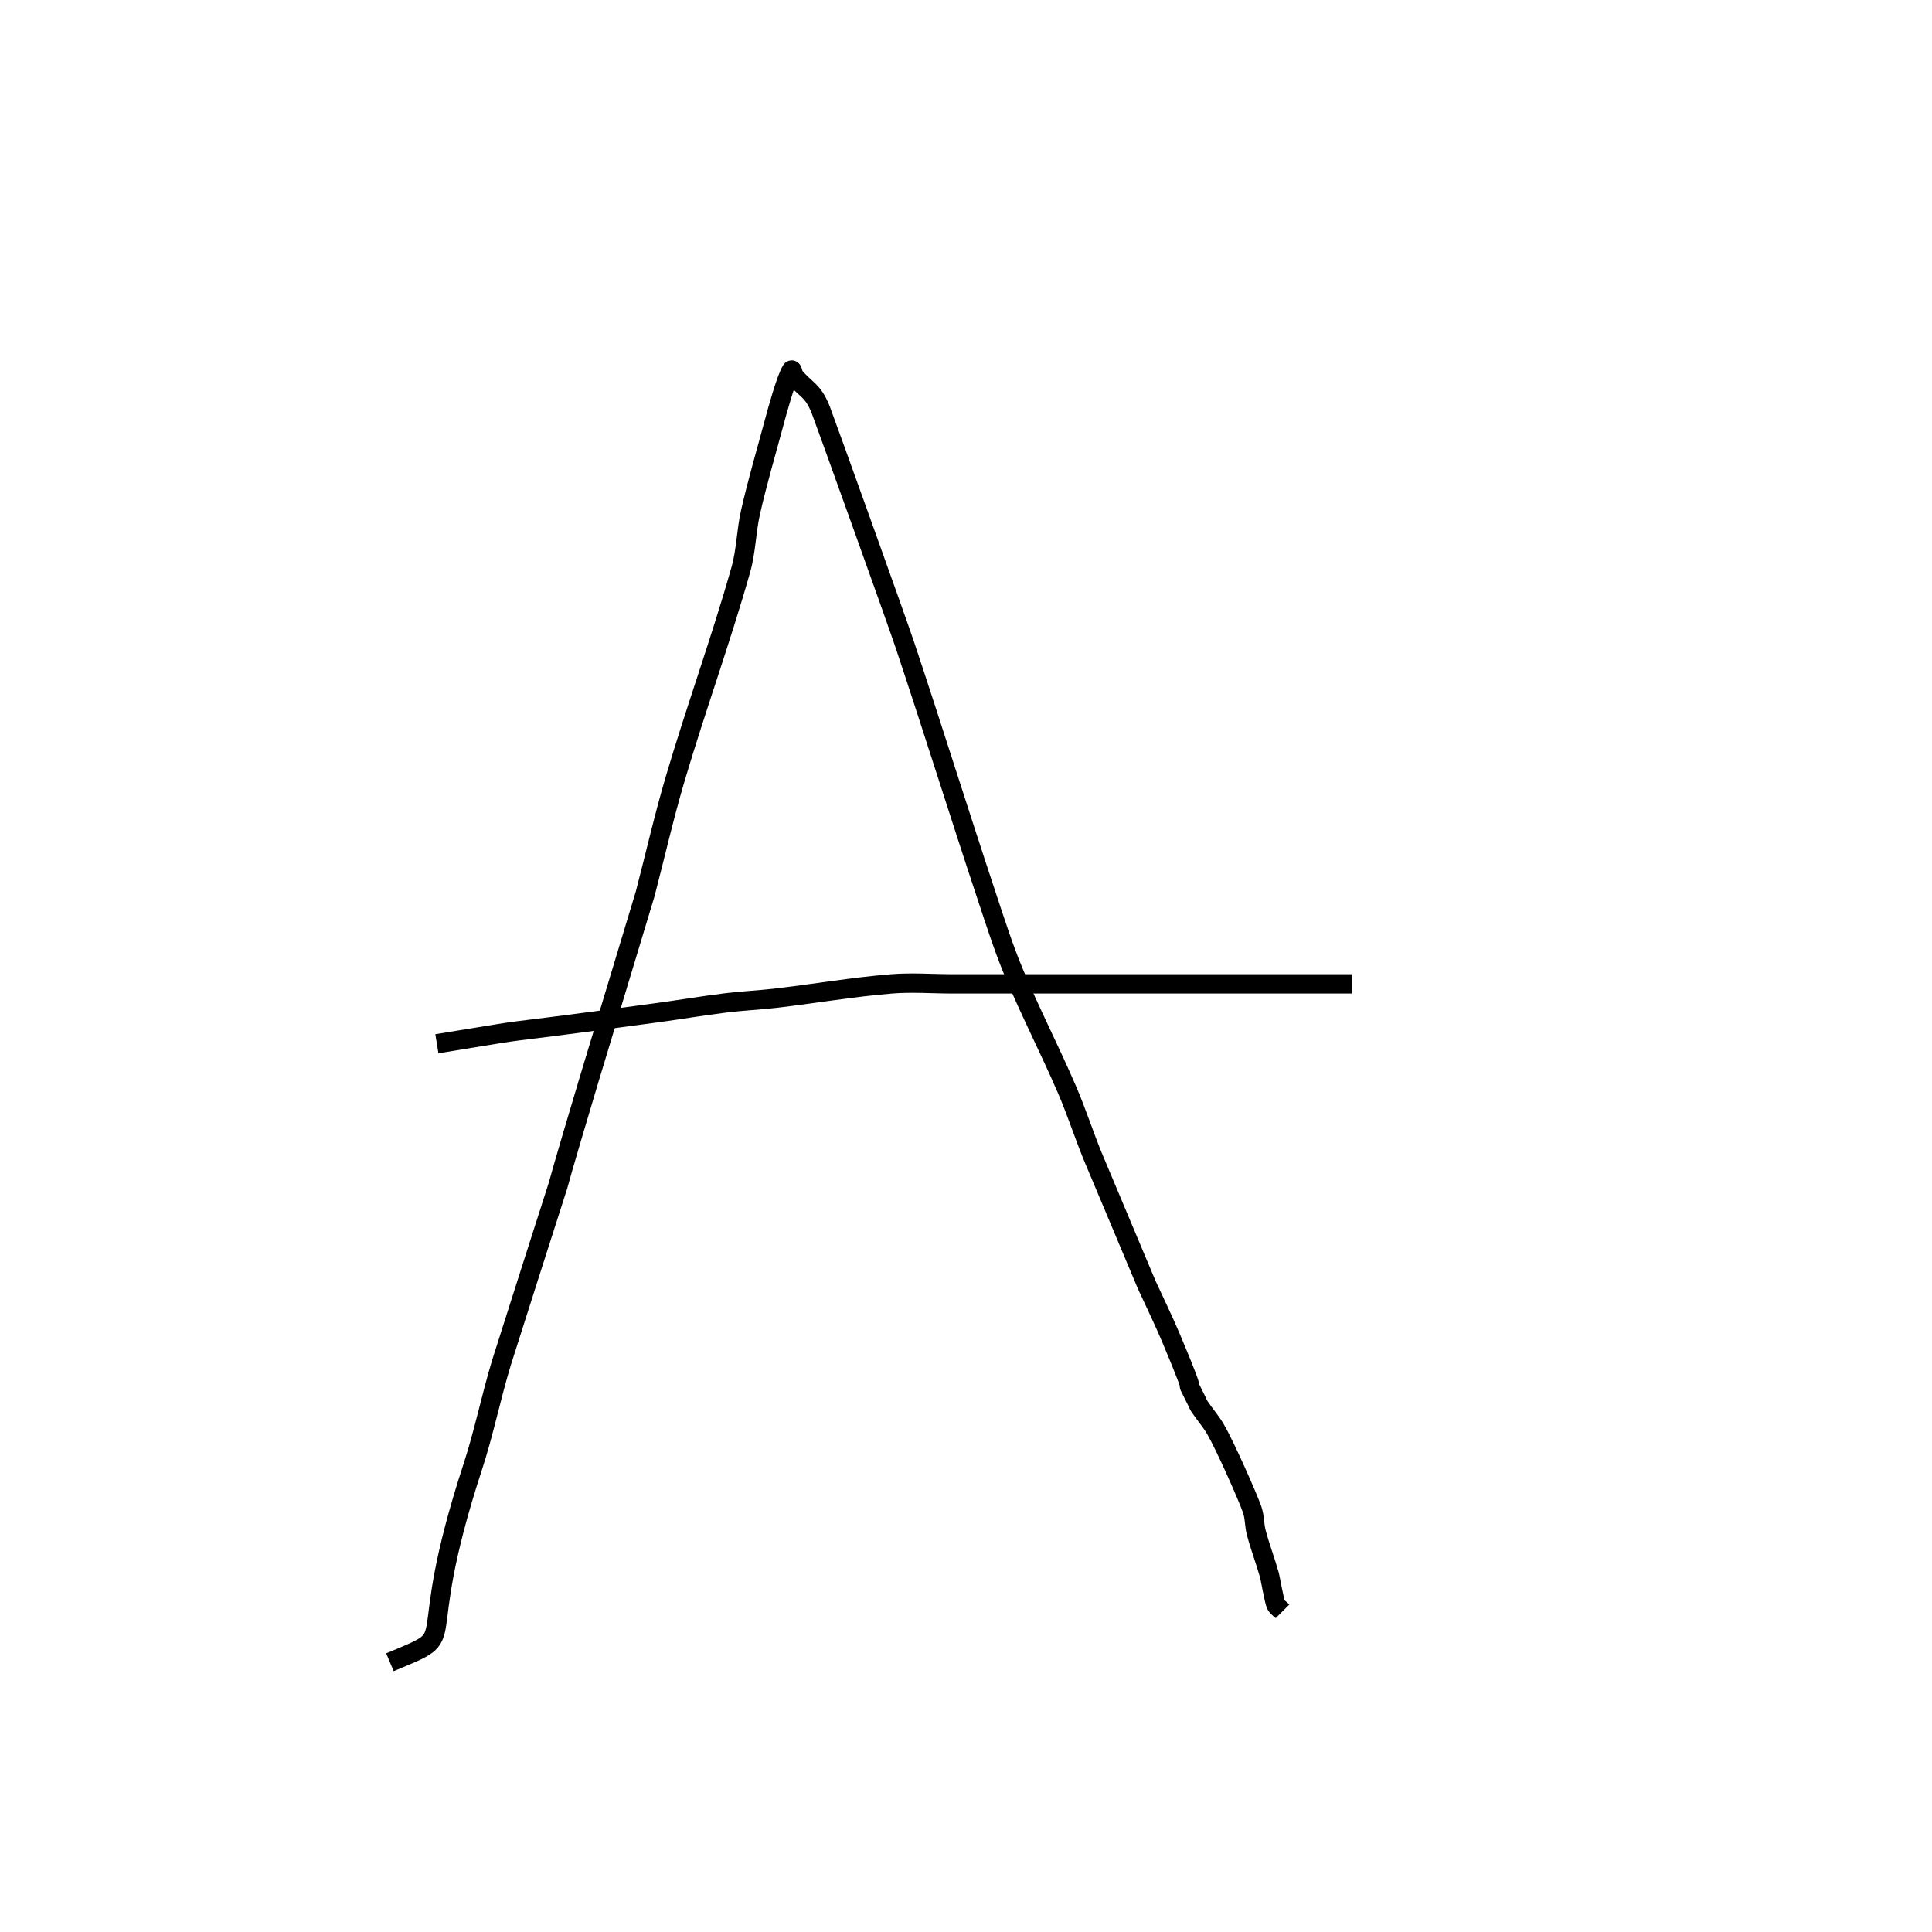
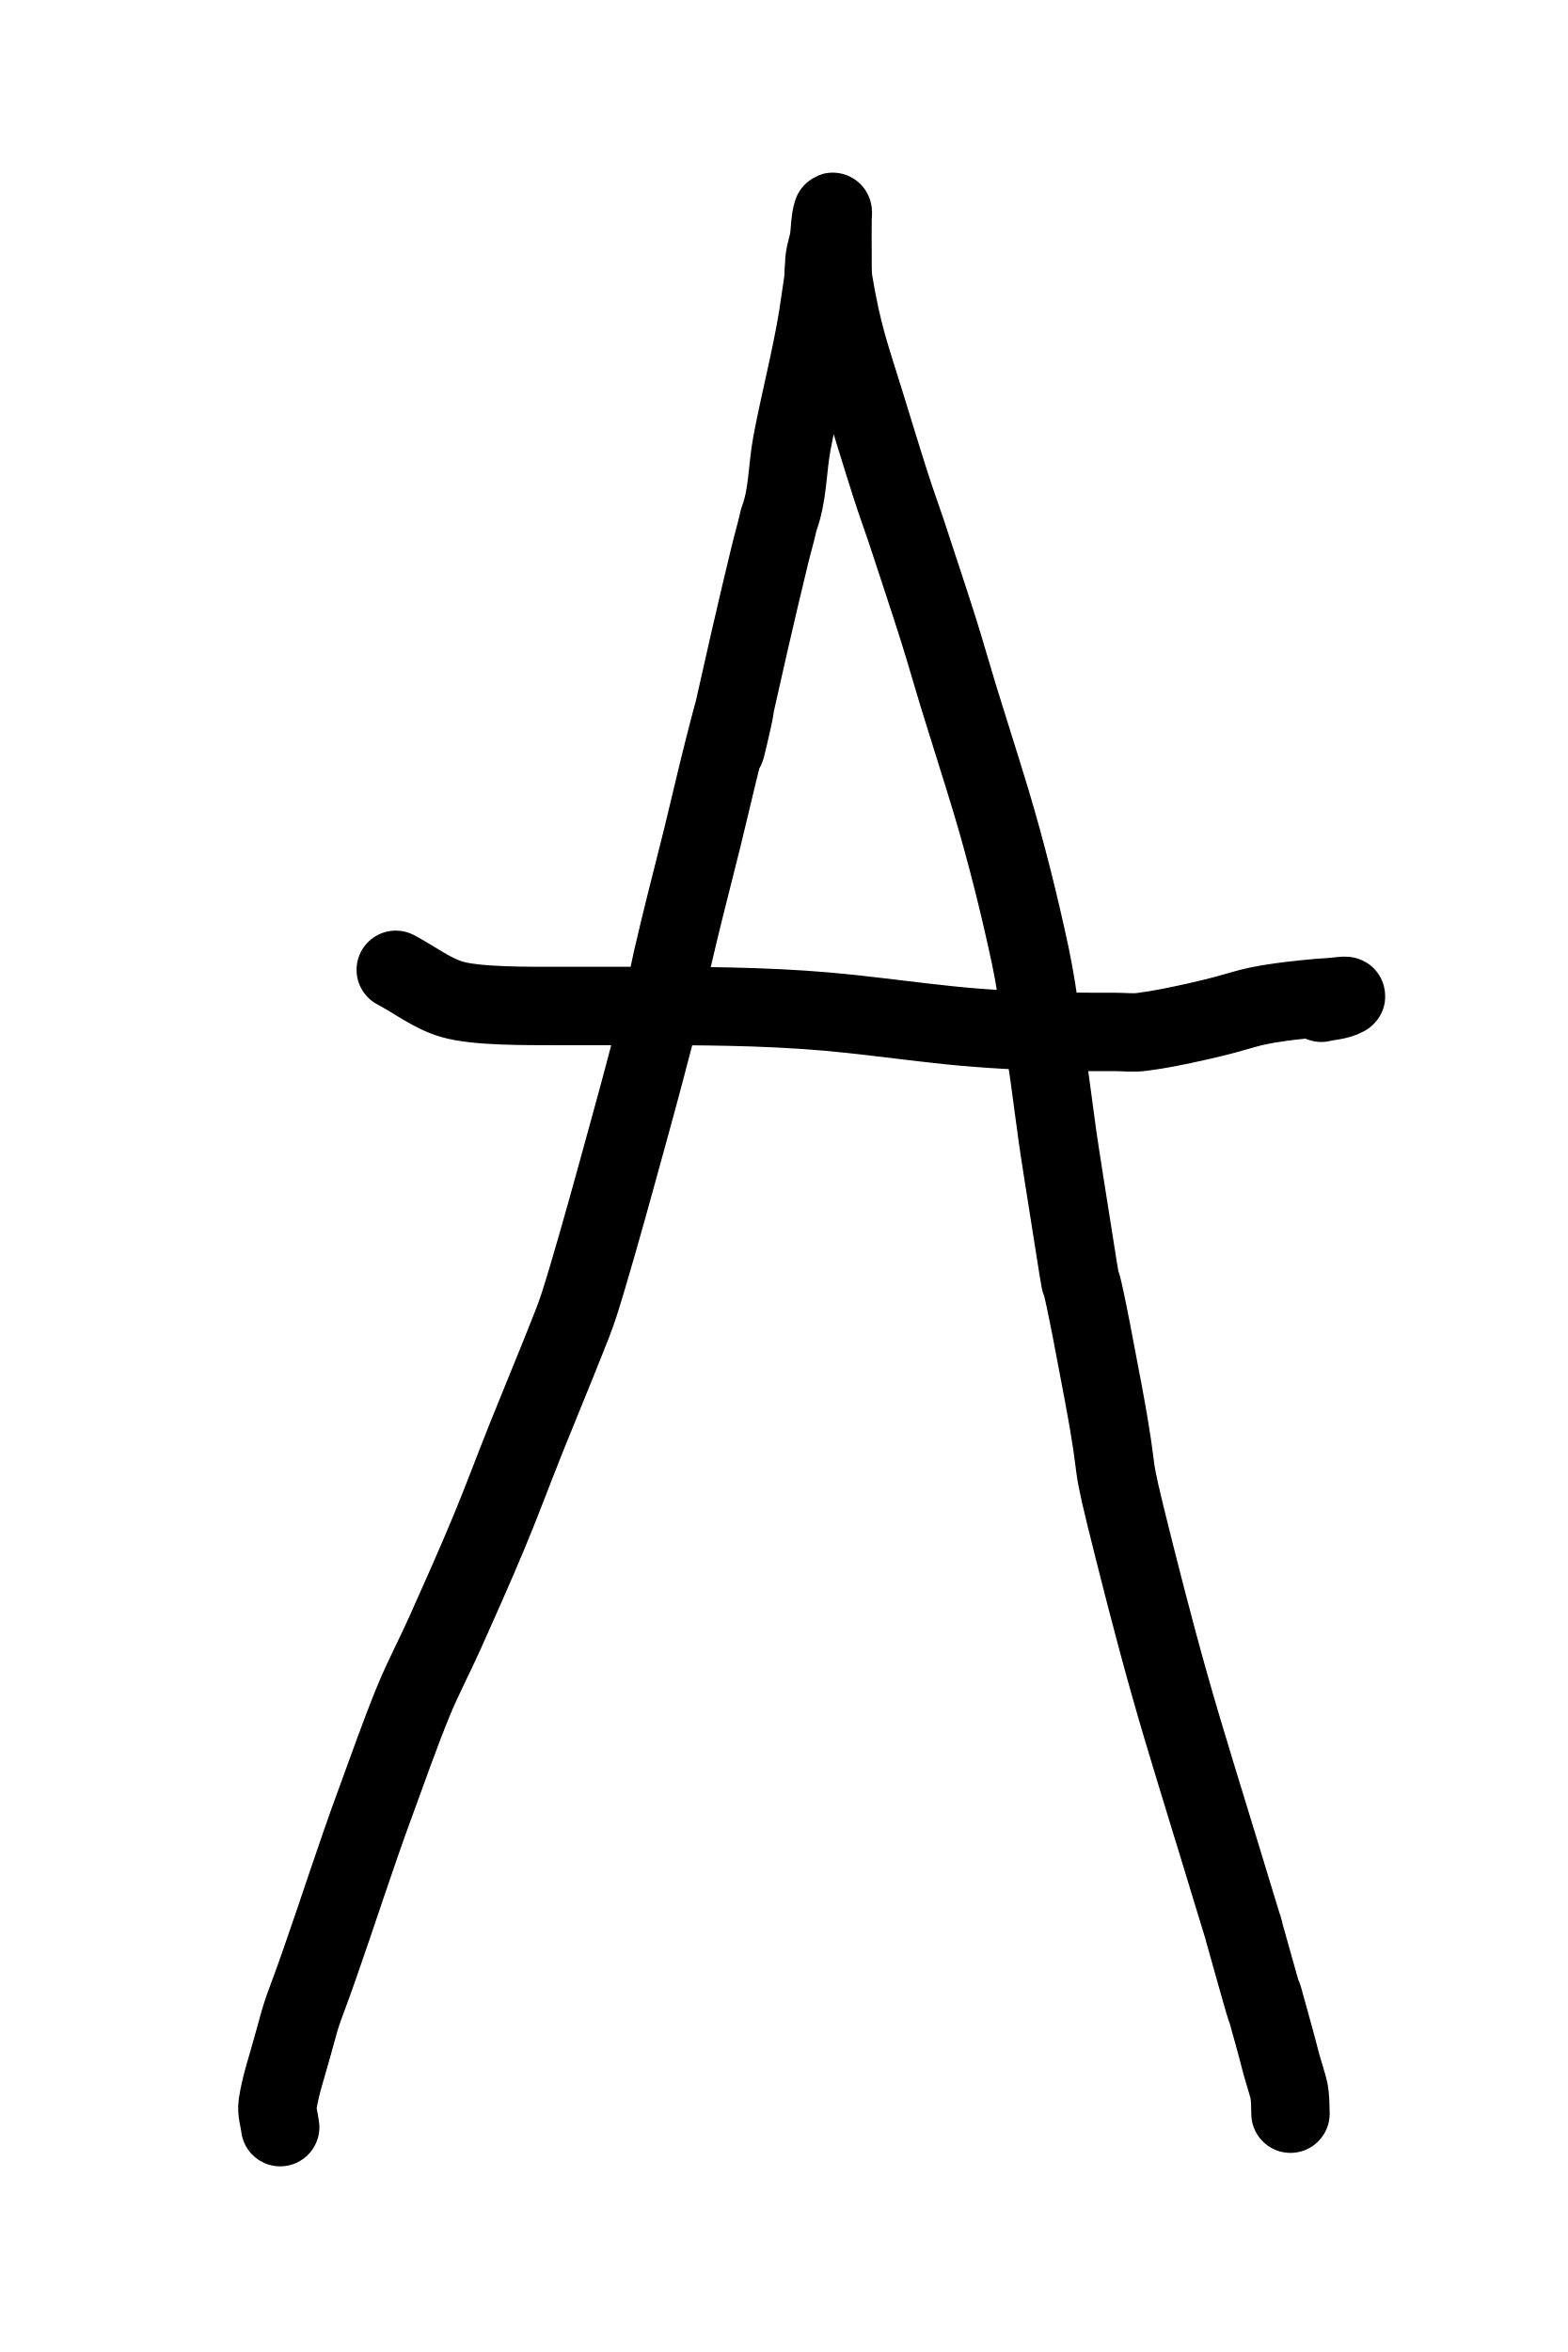
- <svg xmlns="http://www.w3.org/2000/svg" version="1.1" viewBox="0 0 100 100">
-   <g fill="none" stroke="#000" stroke-width="1px">
-     <path d="m20.182 86.037c3.971-1.661 1.043-0.202 4.288-10.115 0.579-1.77 0.944-3.603 1.484-5.386 4.949-15.573 1.353-4.019 4.532-14.641 0.969-3.209 1.939-6.419 2.908-9.629 0.516-1.978 0.969-3.973 1.547-5.934 1.073-3.637 2.375-7.204 3.406-10.853 0.273-0.966 0.278-1.991 0.5-2.97 0.358-1.577 0.818-3.128 1.237-4.69 0.138-0.514 0.599-2.21 0.876-2.65 0.06-0.096 0.079 0.217 0.152 0.304 0.616 0.733 0.952 0.699 1.364 1.726 0.162 0.404 3.897 10.793 4.369 12.209 1.453 4.353 2.816 8.735 4.264 13.09 0.424 1.277 0.834 2.561 1.351 3.803 0.863 2.074 1.898 4.073 2.784 6.138 0.48 1.118 0.853 2.279 1.313 3.405 0.932 2.218 1.864 4.437 2.796 6.655 0.417 0.913 0.862 1.814 1.252 2.74 1.756 4.168 0.386 1.371 1.325 3.251 0.052 0.103 0.091 0.213 0.155 0.31 0.261 0.394 0.58 0.751 0.819 1.159 0.508 0.865 1.679 3.522 1.909 4.176 0.133 0.379 0.108 0.797 0.21 1.185 0.197 0.75 0.478 1.475 0.686 2.222 0.034 0.121 0.245 1.335 0.338 1.52 0.071 0.142 0.225 0.225 0.338 0.338" />
-     <path d="m22.613 54.024c6.426-1.048 1.073-0.21 11.346-1.599 1.206-0.163 2.407-0.368 3.616-0.517 0.837-0.103 1.682-0.14 2.52-0.236 2.019-0.232 4.025-0.583 6.051-0.747 1.06-0.086 2.127 0 3.191 0h3.868 16.755" />
+ <svg xmlns="http://www.w3.org/2000/svg" version="1.1" viewBox="0 0 100 150">
+   <g fill="none" stroke="#000" stroke-linecap="round" stroke-linejoin="round" stroke-width="5">
+     <path d="m17.873 135.66c-0.055-0.488-0.238-0.978-0.164-1.464 0.191-1.255 0.619-2.465 0.949-3.692 0.761-2.828 0.596-2.016 1.66-5.045 1.228-3.495 2.349-7.026 3.631-10.503 0.797-2.163 1.552-4.342 2.427-6.477 0.598-1.459 1.344-2.857 1.989-4.297 0.955-2.135 1.91-4.271 2.81-6.429 0.834-2.002 1.585-4.035 2.39-6.047 0.812-2.03 1.656-4.047 2.463-6.079 0.318-0.801 0.649-1.599 0.912-2.419 0.632-1.965 1.688-5.713 2.317-8.005 0.655-2.386 1.322-4.769 1.952-7.161 2.785-10.572 0.469-1.898 2.135-8.8 0.471-1.95 0.98-3.892 1.46-5.84 0.451-1.834 0.867-3.676 1.332-5.506 2.306-9.077-1.929 8.841 1.679-7.018 0.417-1.833 0.855-3.662 1.295-5.49 0.18-0.75 0.405-1.49 0.566-2.244 0.598-1.574 0.534-3.251 0.839-4.87 0.509-2.702 1.218-5.37 1.66-8.084 0.116-0.78 0.231-1.56 0.347-2.339 0.018-0.318 0.016-0.638 0.055-0.955-0.018-0.597 0.231-1.153 0.31-1.735 0.07-0.516 0.053-1.117 0.219-1.623 0.046-0.142 0 0.297 0 0.446 0 0.732-0.013 1.464 0 2.196 0.011 0.616-0.03 1.238 0.073 1.846 0.562 3.313 1.02 4.508 1.952 7.511 0.565 1.82 1.115 3.644 1.697 5.458 0.3 0.933 0.632 1.857 0.949 2.785 0.693 2.122 1.407 4.238 2.08 6.365 0.446 1.41 0.843 2.835 1.277 4.249 0.679 2.214 1.393 4.419 2.062 6.636 0.968 3.206 1.86 6.792 2.536 9.978 0.29 1.369 0.484 2.755 0.693 4.138 0.994 6.572 0.651 5.009 1.441 10.01 2.032 12.855 0.019 0.333 2.5 13.622 1.255 6.723 0.155 2.881 2.007 10.233 0.953 3.783 1.947 7.558 3.065 11.299 1.088 3.638 2.223 7.265 3.321 10.901 1.466 4.853-0.535-1.97 1.496 5.188 1.29 4.547-0.663-2.596 1.076 3.708 0.146 0.529 0.276 1.062 0.42 1.591 0.092 0.337 0.406 1.337 0.456 1.575 0.108 0.512 0.097 1.01 0.11 1.528" />
+     <path d="m25.244 61.85c1.192 0.626 2.28 1.492 3.576 1.878 1.55 0.461 4.793 0.426 6.623 0.43 2.165 0.004 4.33 0 6.495 0 4.134 0 8.258 0.061 12.37 0.509 2.069 0.226 4.133 0.5 6.203 0.716 2.419 0.252 4.883 0.372 7.316 0.414 1.113 0.019 2.226 0.012 3.339 0.016 0.553 0.002 1.112 0.07 1.66 0 1.198-0.153 2.381-0.405 3.558-0.668 3.132-0.7 2.849-0.893 5.346-1.241 0.59-0.082 2.32-0.278 3.211-0.318 0.292-0.013 1.129-0.157 0.876-0.016-0.457 0.255-1.022 0.255-1.533 0.382" />
  </g>
</svg>
